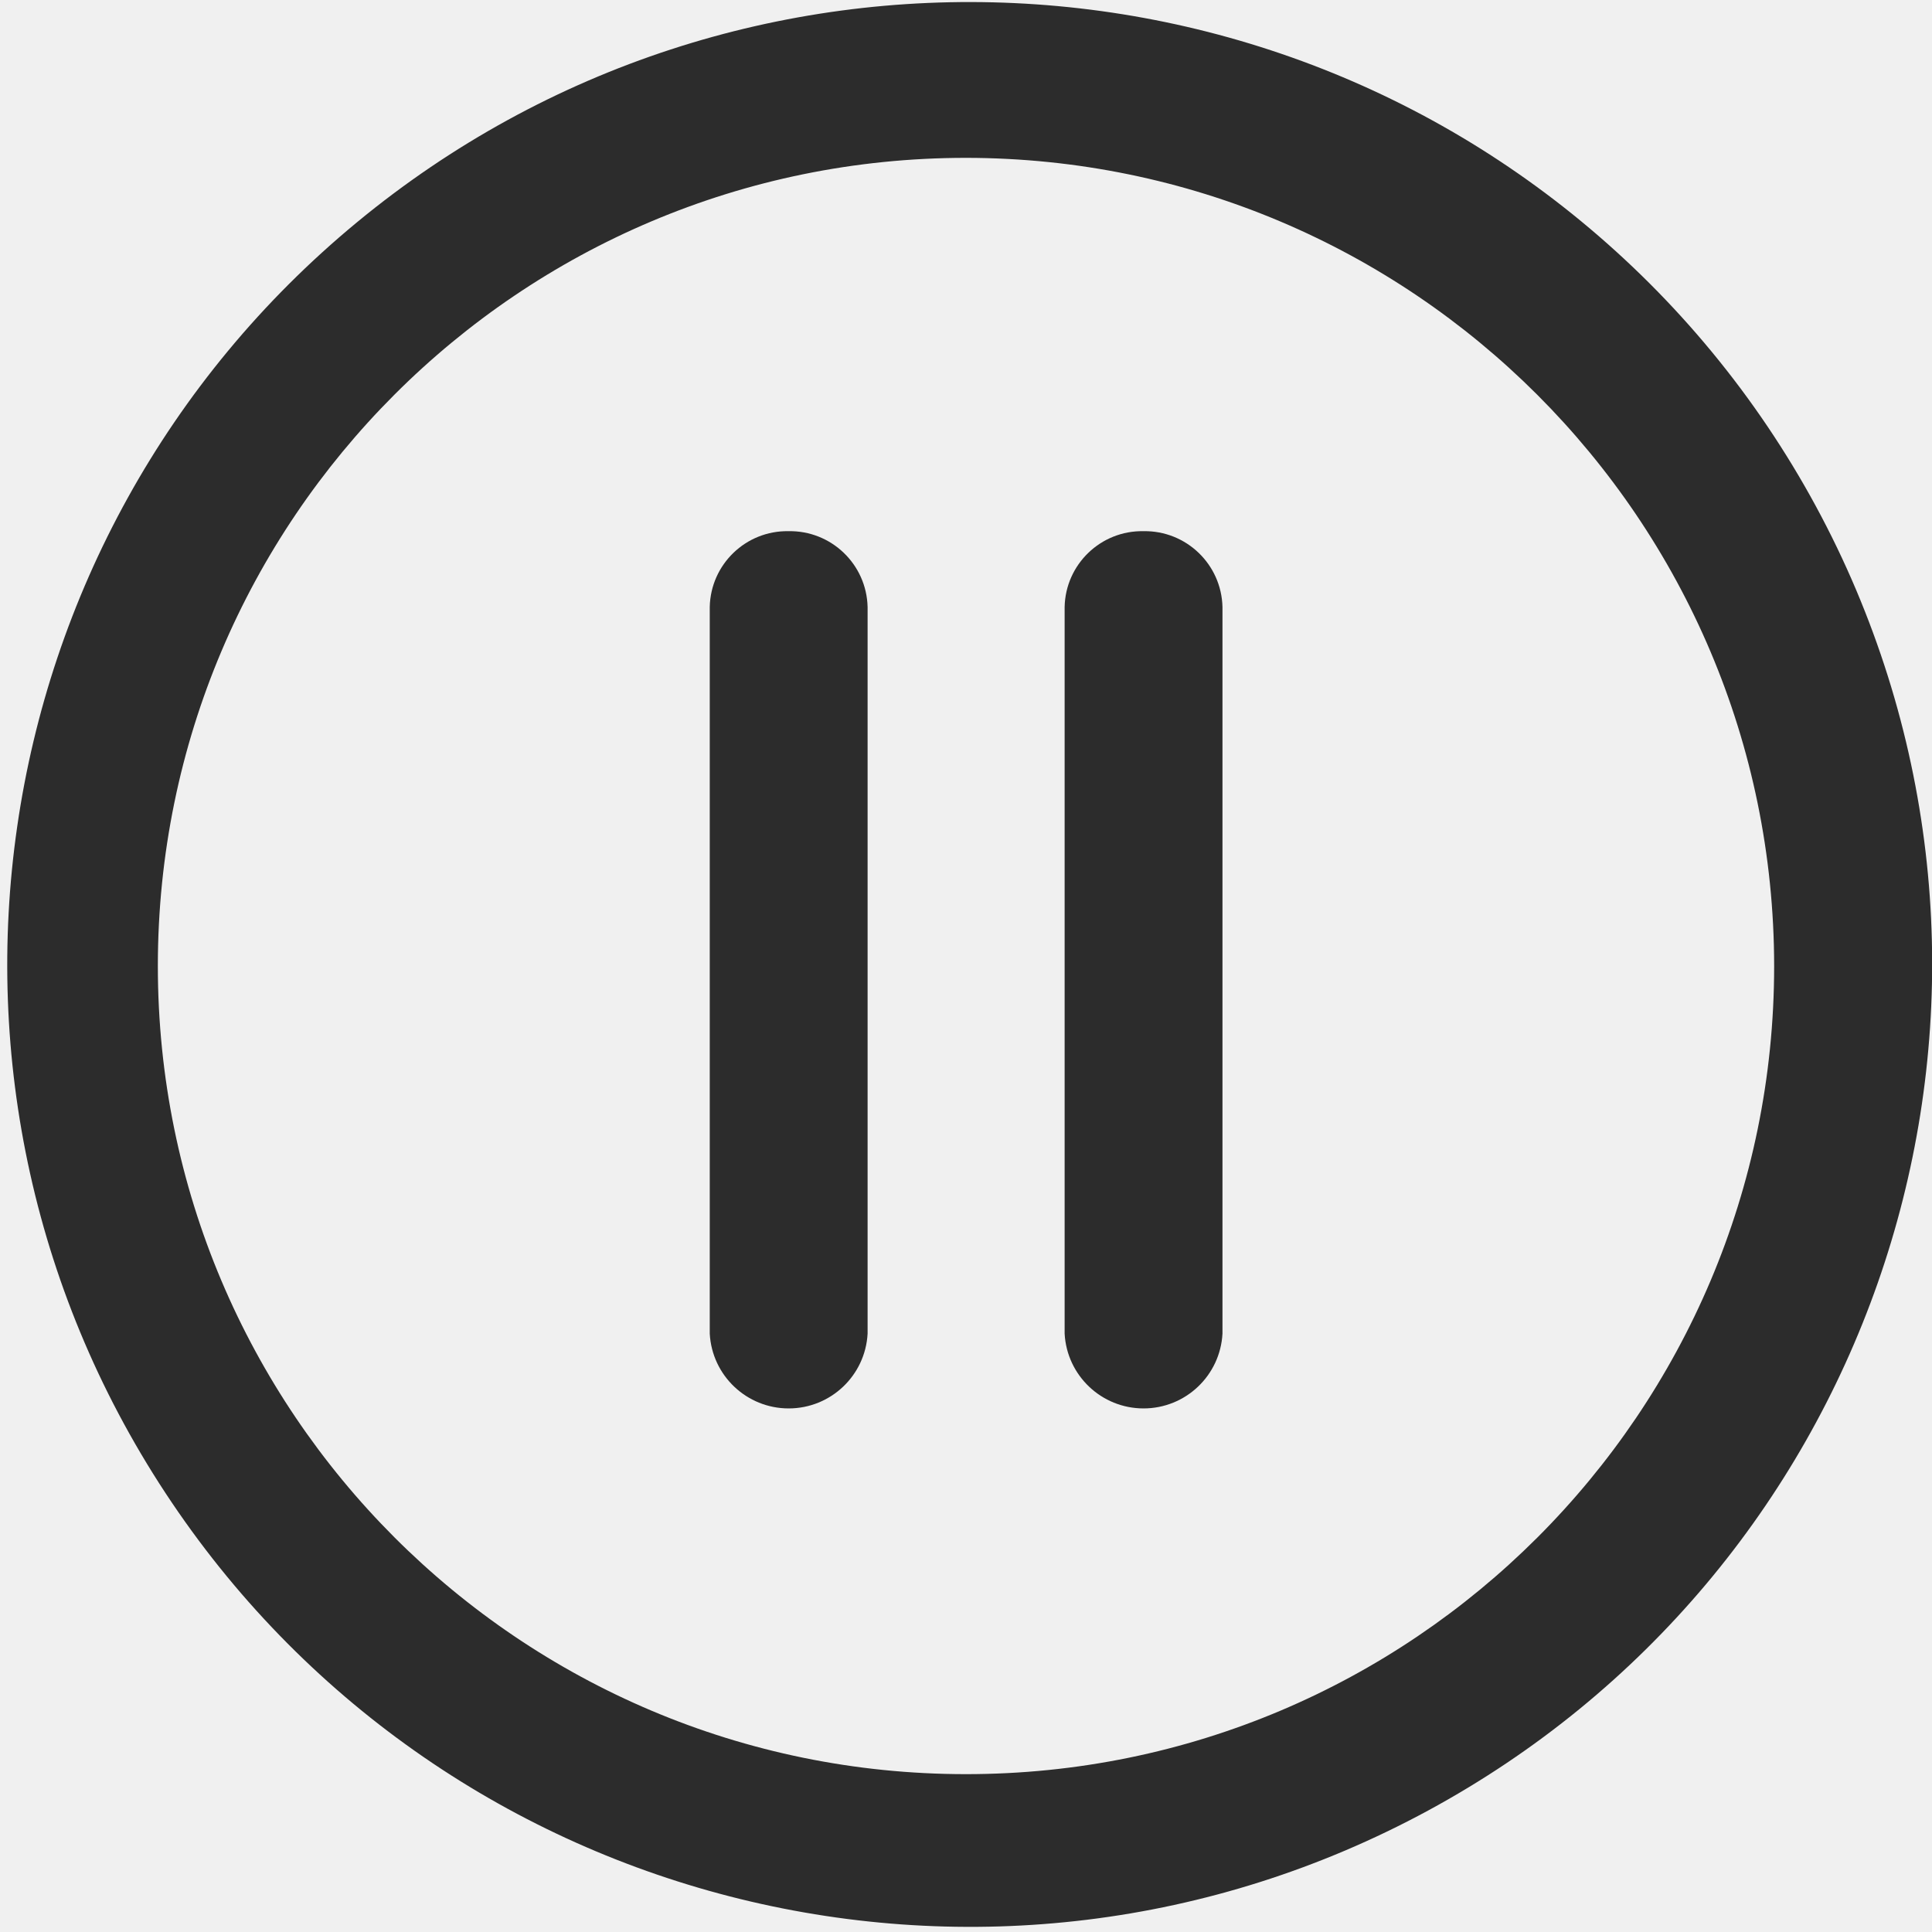
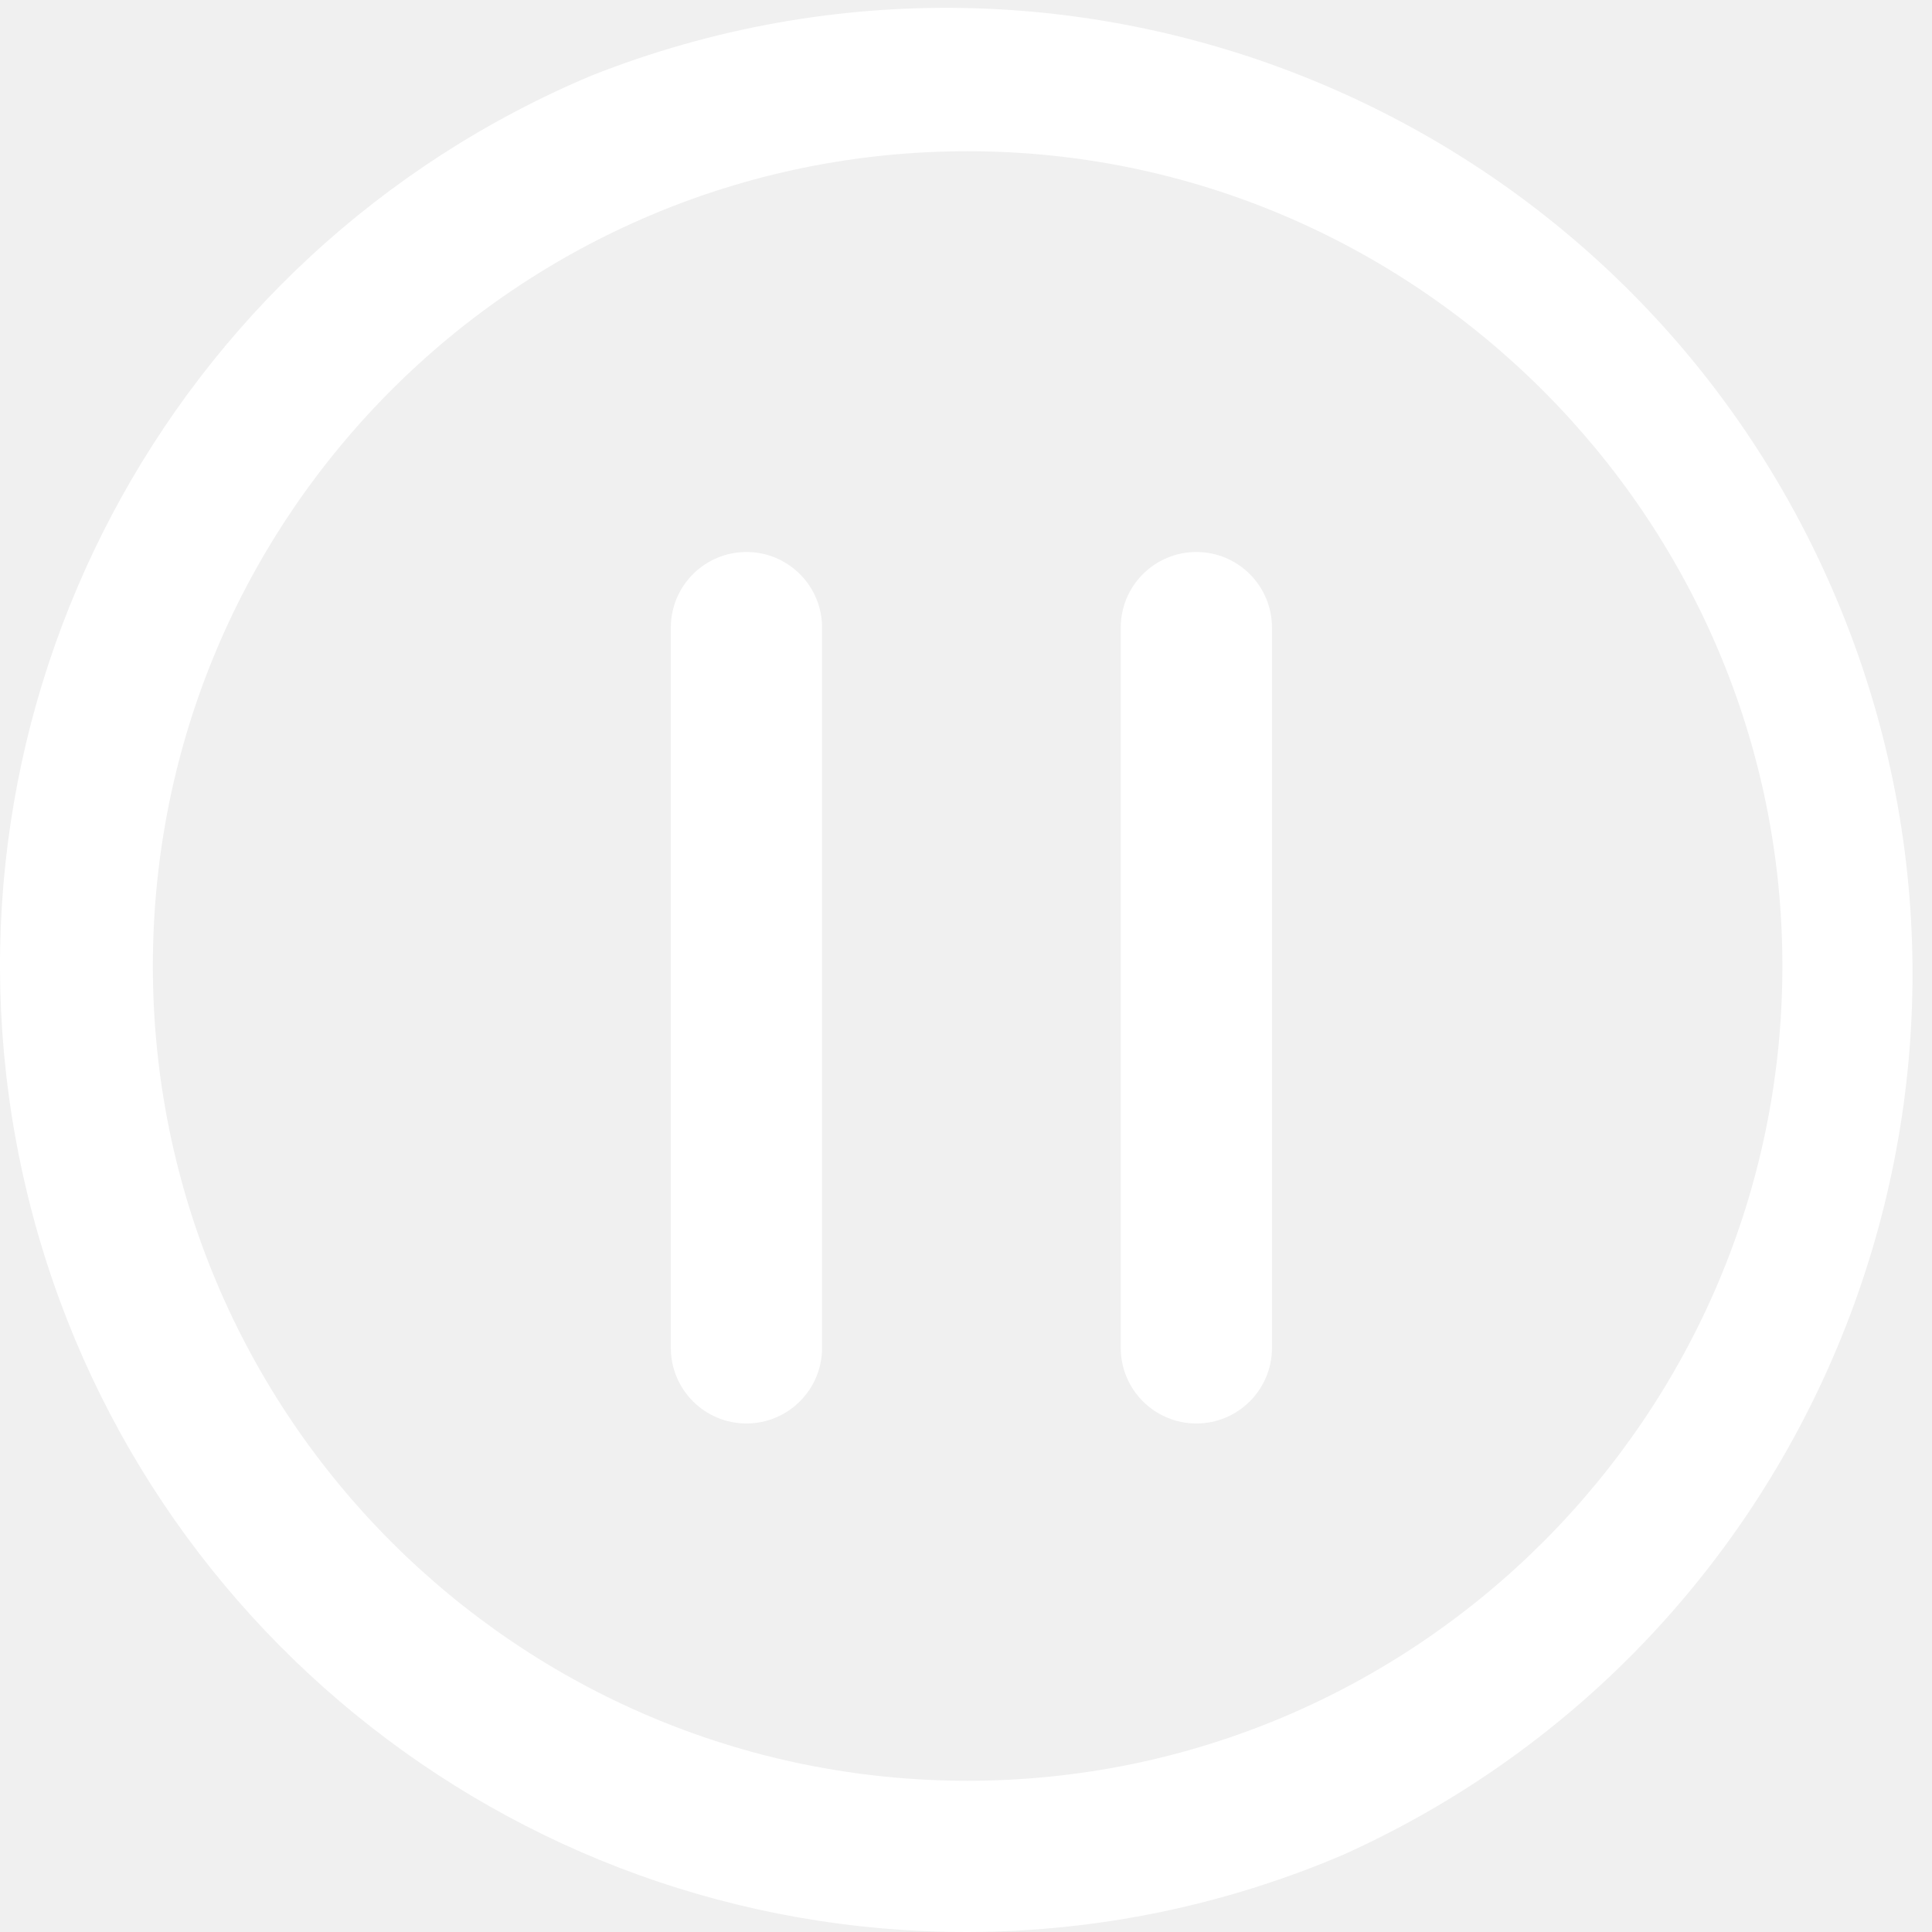
- <svg xmlns="http://www.w3.org/2000/svg" t="1599295768236" class="icon" viewBox="0 0 1024 1024" version="1.1" p-id="4132" width="200" height="200">
+ <svg xmlns="http://www.w3.org/2000/svg" t="1599454950028" class="icon" viewBox="0 0 1024 1024" version="1.1" p-id="4159" width="200" height="200">
  <defs>
    <style type="text/css" />
  </defs>
-   <path d="M874.058 149.942a510.068 510.068 0 1 0 109.74 162.739 511.396 511.396 0 0 0-109.74-162.739z m66.279 362.179A428.337 428.337 0 1 1 512 83.663a428.699 428.699 0 0 1 428.337 428.337z" fill="#2c2c2c" p-id="4133" />
-   <path d="M417.954 281.534a41.047 41.047 0 0 0-41.771 40.202v385.117a41.892 41.892 0 0 0 83.663 0v-385.117a41.168 41.168 0 0 0-41.892-40.202zM606.046 281.534a41.047 41.047 0 0 0-41.771 40.202v385.117a41.892 41.892 0 0 0 83.663 0v-385.117a41.168 41.168 0 0 0-41.892-40.202z" fill="#2c2c2c" p-id="4134" />
+   <path d="M512.862 1023.999A512 512 0 0 1 313.473 40.078a512 512 0 0 1 398.779 942.841 508.994 508.994 0 0 1-199.389 41.08z m0-943.843C274.396 80.157 81.019 273.534 81.019 512s193.378 431.843 431.843 431.843 431.843-194.38 431.843-431.843S750.326 80.157 512.862 80.157z" fill="#ffffff" p-id="4160" />
+   <path d="M395.633 754.473a40.078 40.078 0 0 1-40.078-40.078V332.649a40.078 40.078 0 0 1 80.157 0v381.745a40.078 40.078 0 0 1-40.078 40.078zM634.099 754.473a40.078 40.078 0 0 1-40.078-40.078V332.649a40.078 40.078 0 0 1 80.157 0v381.745a40.078 40.078 0 0 1-40.078 40.078z" fill="#ffffff" p-id="4161" />
</svg>
